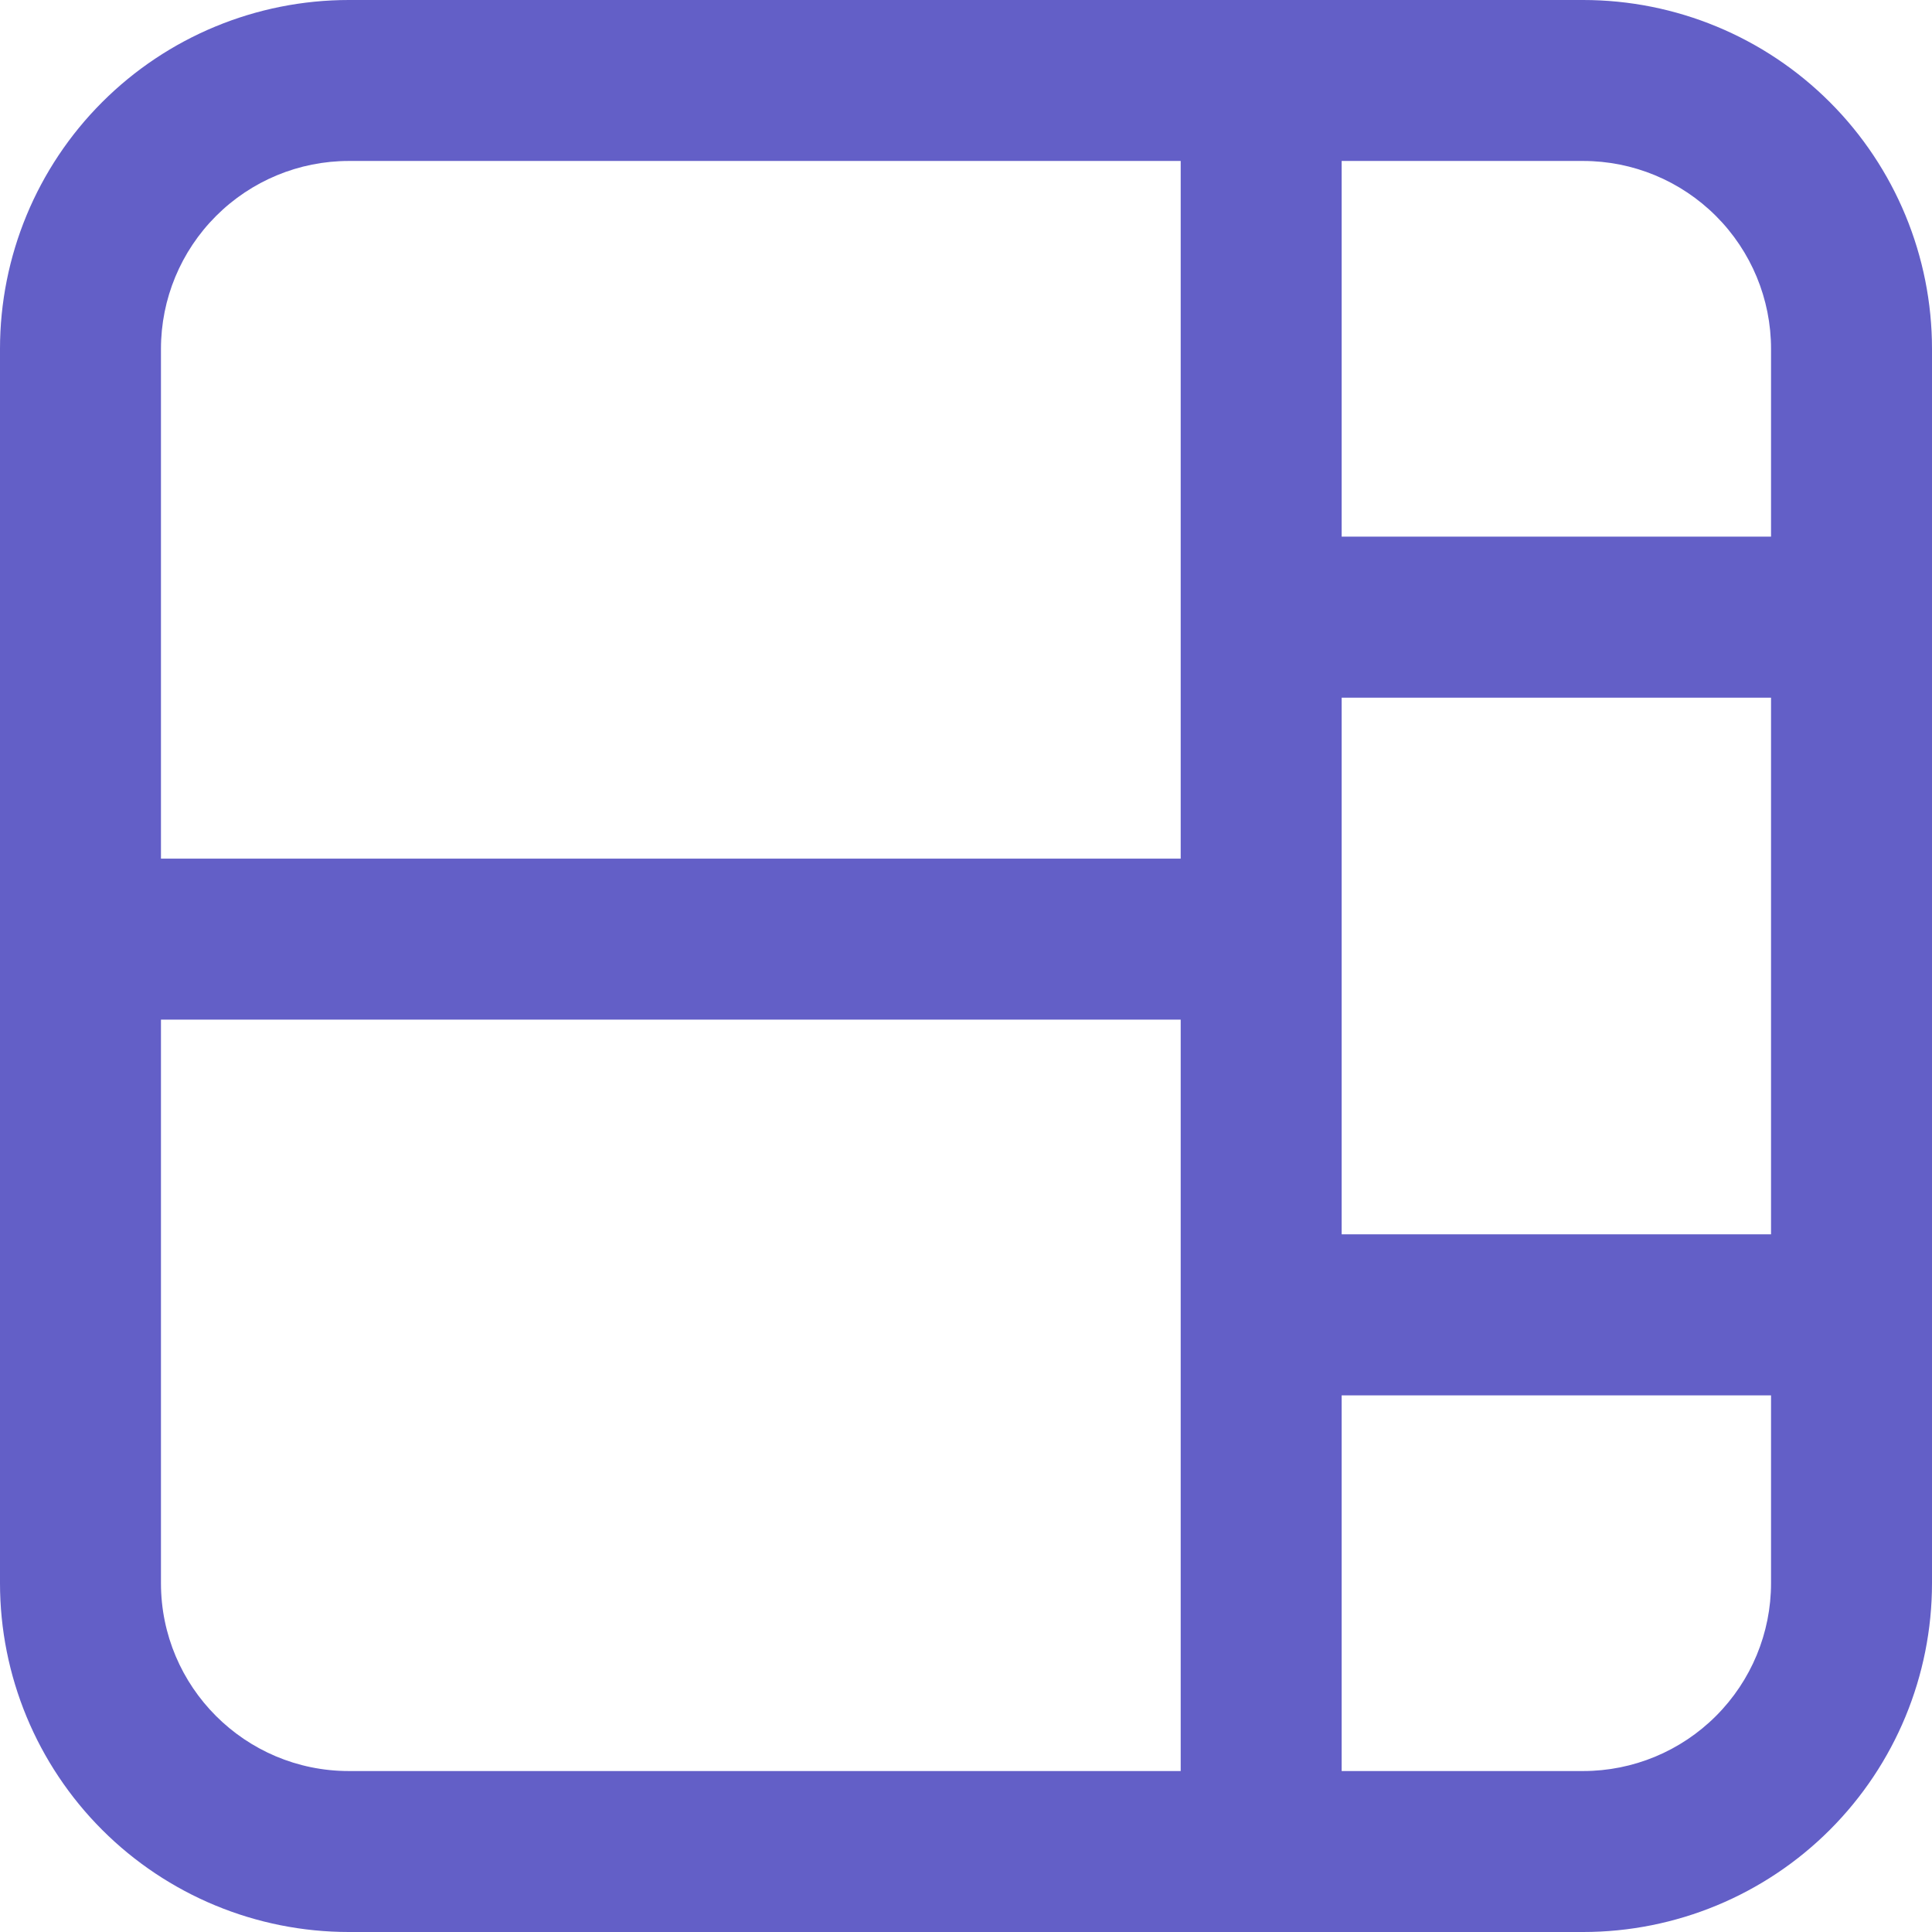
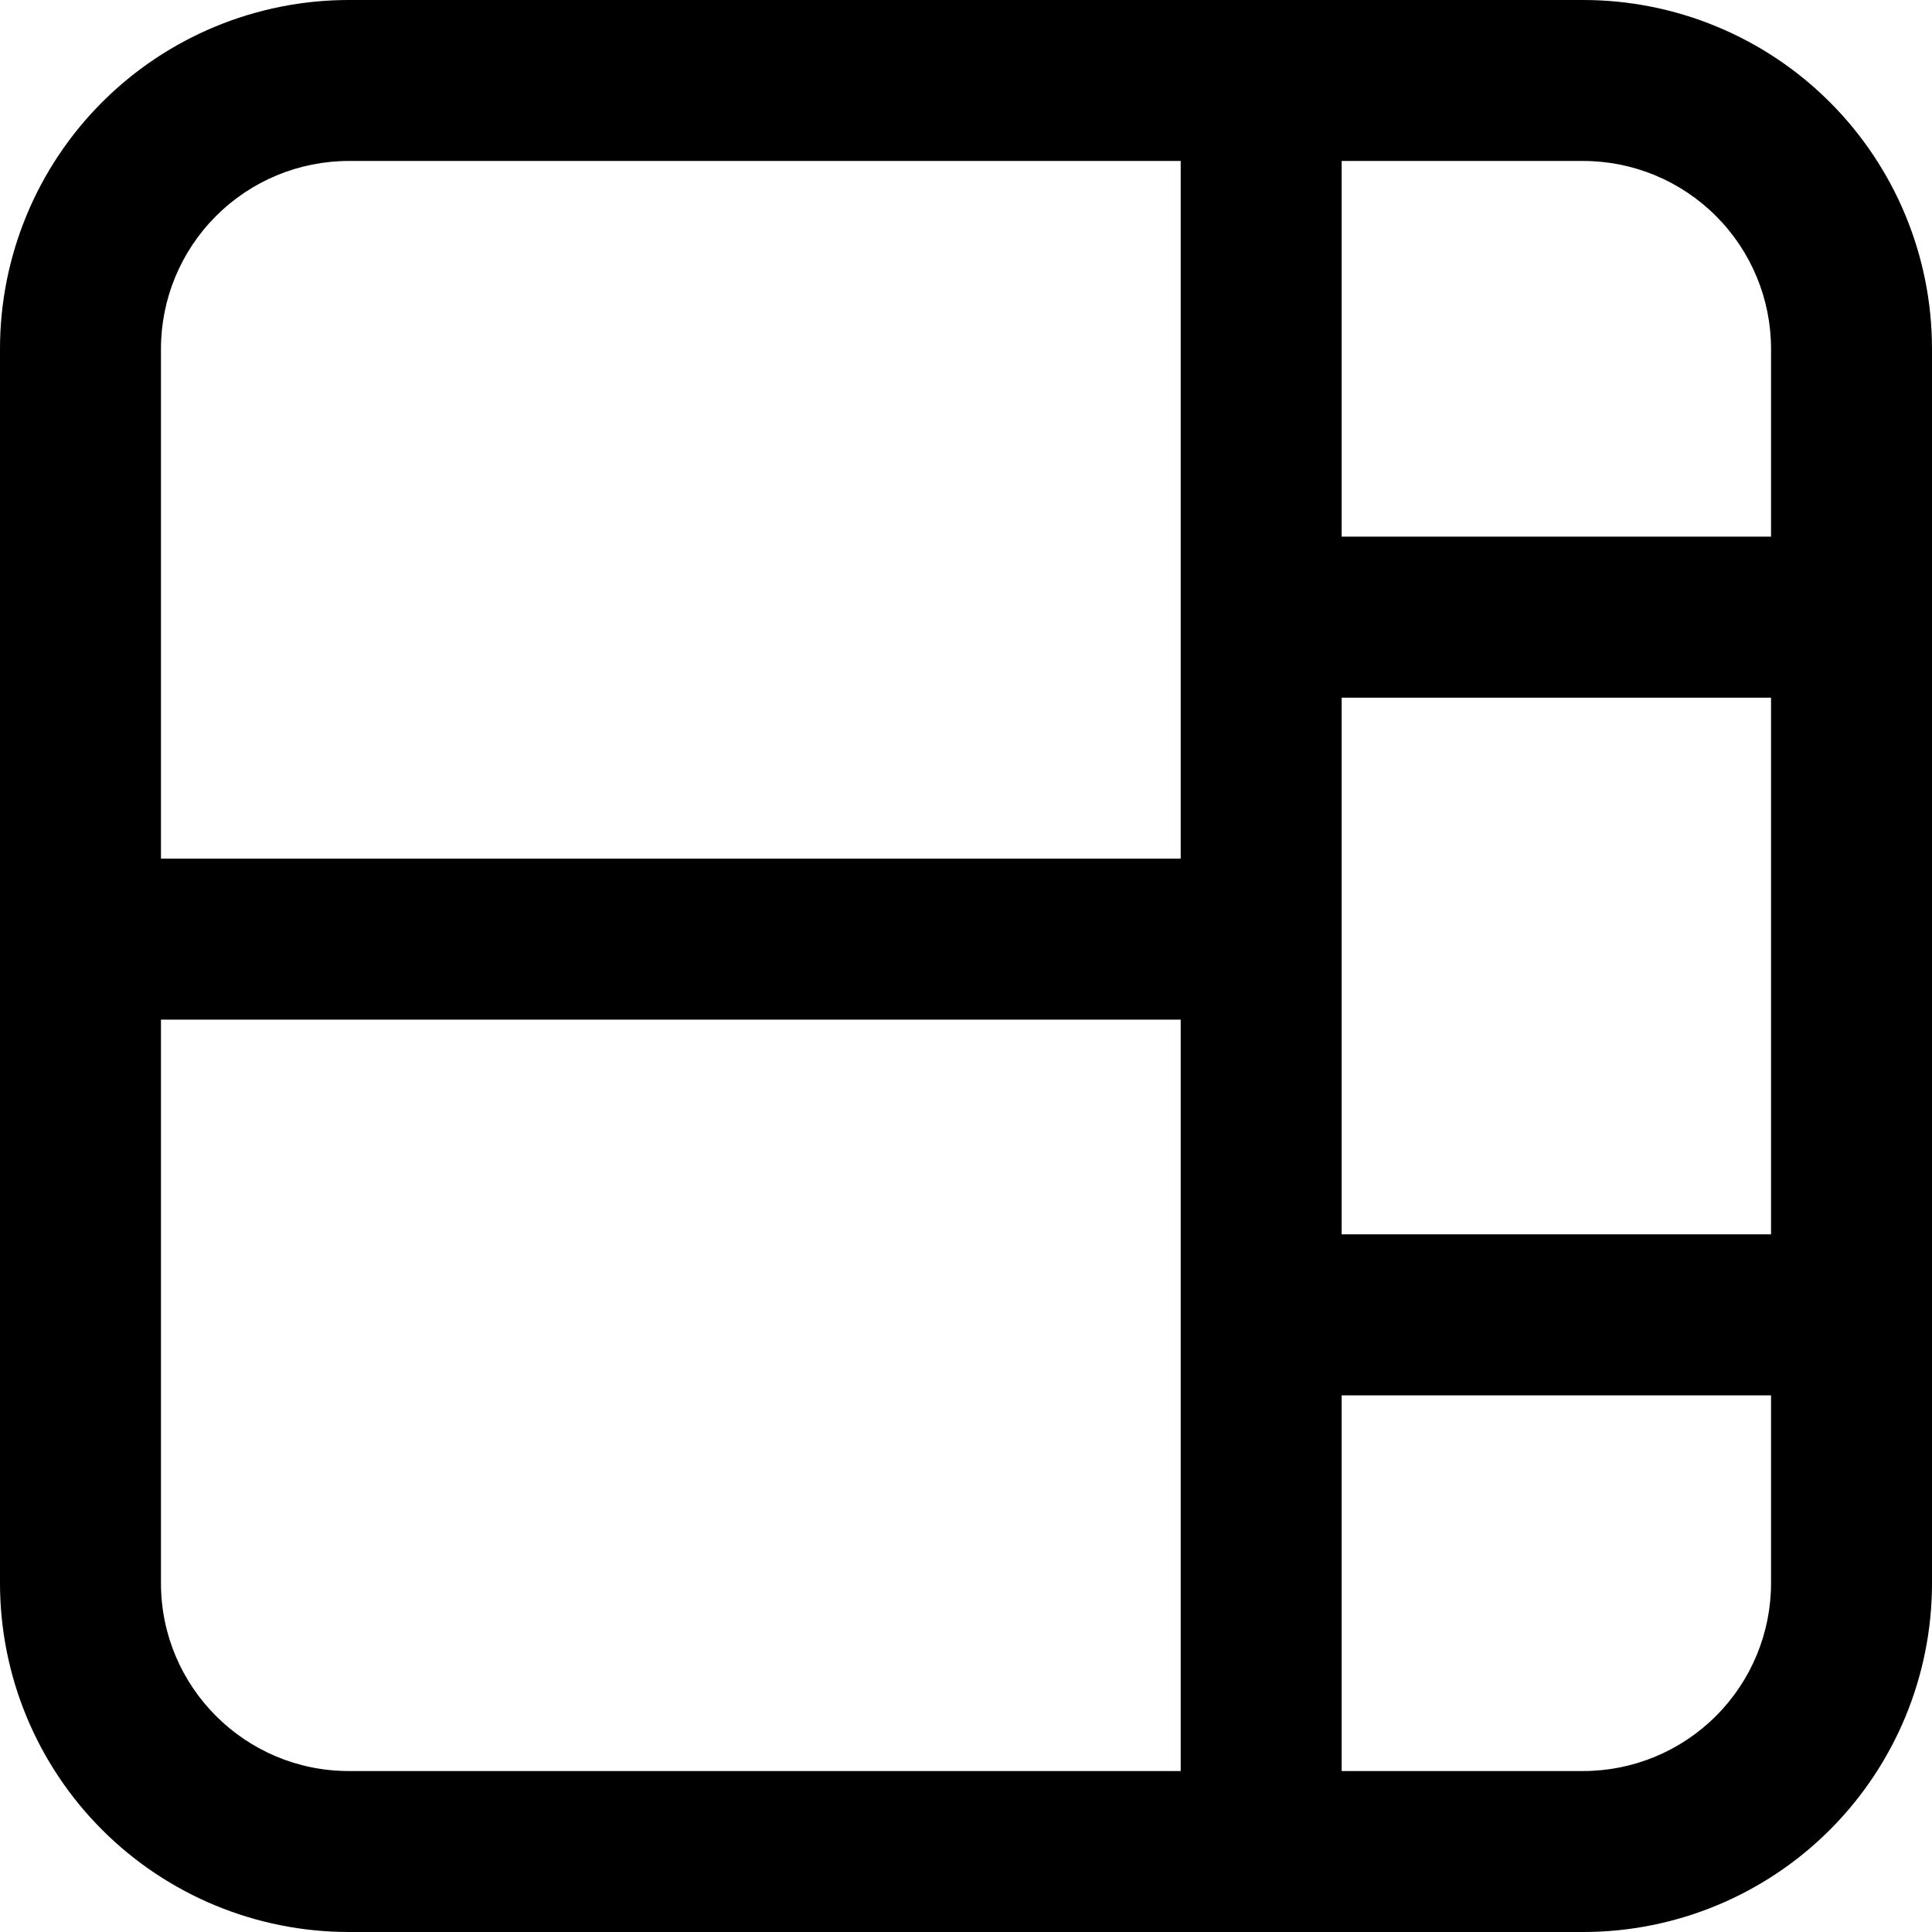
<svg xmlns="http://www.w3.org/2000/svg" width="16" height="16" viewBox="0 0 16 16" fill="none">
-   <path fill-rule="evenodd" clip-rule="evenodd" d="M0.846 0.846C0.304 1.388 0 2.123 0 2.889V13.111C0 13.877 0.304 14.612 0.846 15.154C1.388 15.696 2.123 16 2.889 16H13.111C13.877 16 14.612 15.696 15.154 15.154C15.696 14.612 16 13.877 16 13.111V2.889C16 2.123 15.696 1.388 15.154 0.846C14.612 0.304 13.877 0 13.111 0H2.889C2.123 0 1.388 0.304 0.846 0.846ZM1.333 13.111V8.444H9.778V14.667H2.889C2.03 14.667 1.333 13.97 1.333 13.111ZM9.778 7.111V1.333H2.889C2.476 1.333 2.081 1.497 1.789 1.789C1.497 2.081 1.333 2.476 1.333 2.889V7.111H9.778ZM11.111 5.778H14.667V10.222H11.111V5.778ZM14.667 11.556H11.111V14.667H13.111C13.524 14.667 13.919 14.503 14.211 14.211C14.503 13.919 14.667 13.524 14.667 13.111V11.556ZM14.667 2.889V4.444H11.111V1.333H13.111C13.524 1.333 13.919 1.497 14.211 1.789C14.503 2.081 14.667 2.476 14.667 2.889Z" fill="#635FC7" />
+   <path fill-rule="evenodd" clip-rule="evenodd" d="M0.846 0.846C0.304 1.388 0 2.123 0 2.889V13.111C0 13.877 0.304 14.612 0.846 15.154C1.388 15.696 2.123 16 2.889 16H13.111C13.877 16 14.612 15.696 15.154 15.154C15.696 14.612 16 13.877 16 13.111V2.889C16 2.123 15.696 1.388 15.154 0.846C14.612 0.304 13.877 0 13.111 0H2.889C2.123 0 1.388 0.304 0.846 0.846ZM1.333 13.111V8.444H9.778V14.667H2.889C2.03 14.667 1.333 13.97 1.333 13.111ZM9.778 7.111V1.333H2.889C2.476 1.333 2.081 1.497 1.789 1.789C1.497 2.081 1.333 2.476 1.333 2.889V7.111H9.778ZM11.111 5.778H14.667V10.222H11.111V5.778ZM14.667 11.556H11.111V14.667H13.111C13.524 14.667 13.919 14.503 14.211 14.211C14.503 13.919 14.667 13.524 14.667 13.111V11.556ZM14.667 2.889V4.444H11.111V1.333H13.111C13.524 1.333 13.919 1.497 14.211 1.789C14.503 2.081 14.667 2.476 14.667 2.889Z" fill="currentColor" />
</svg>
